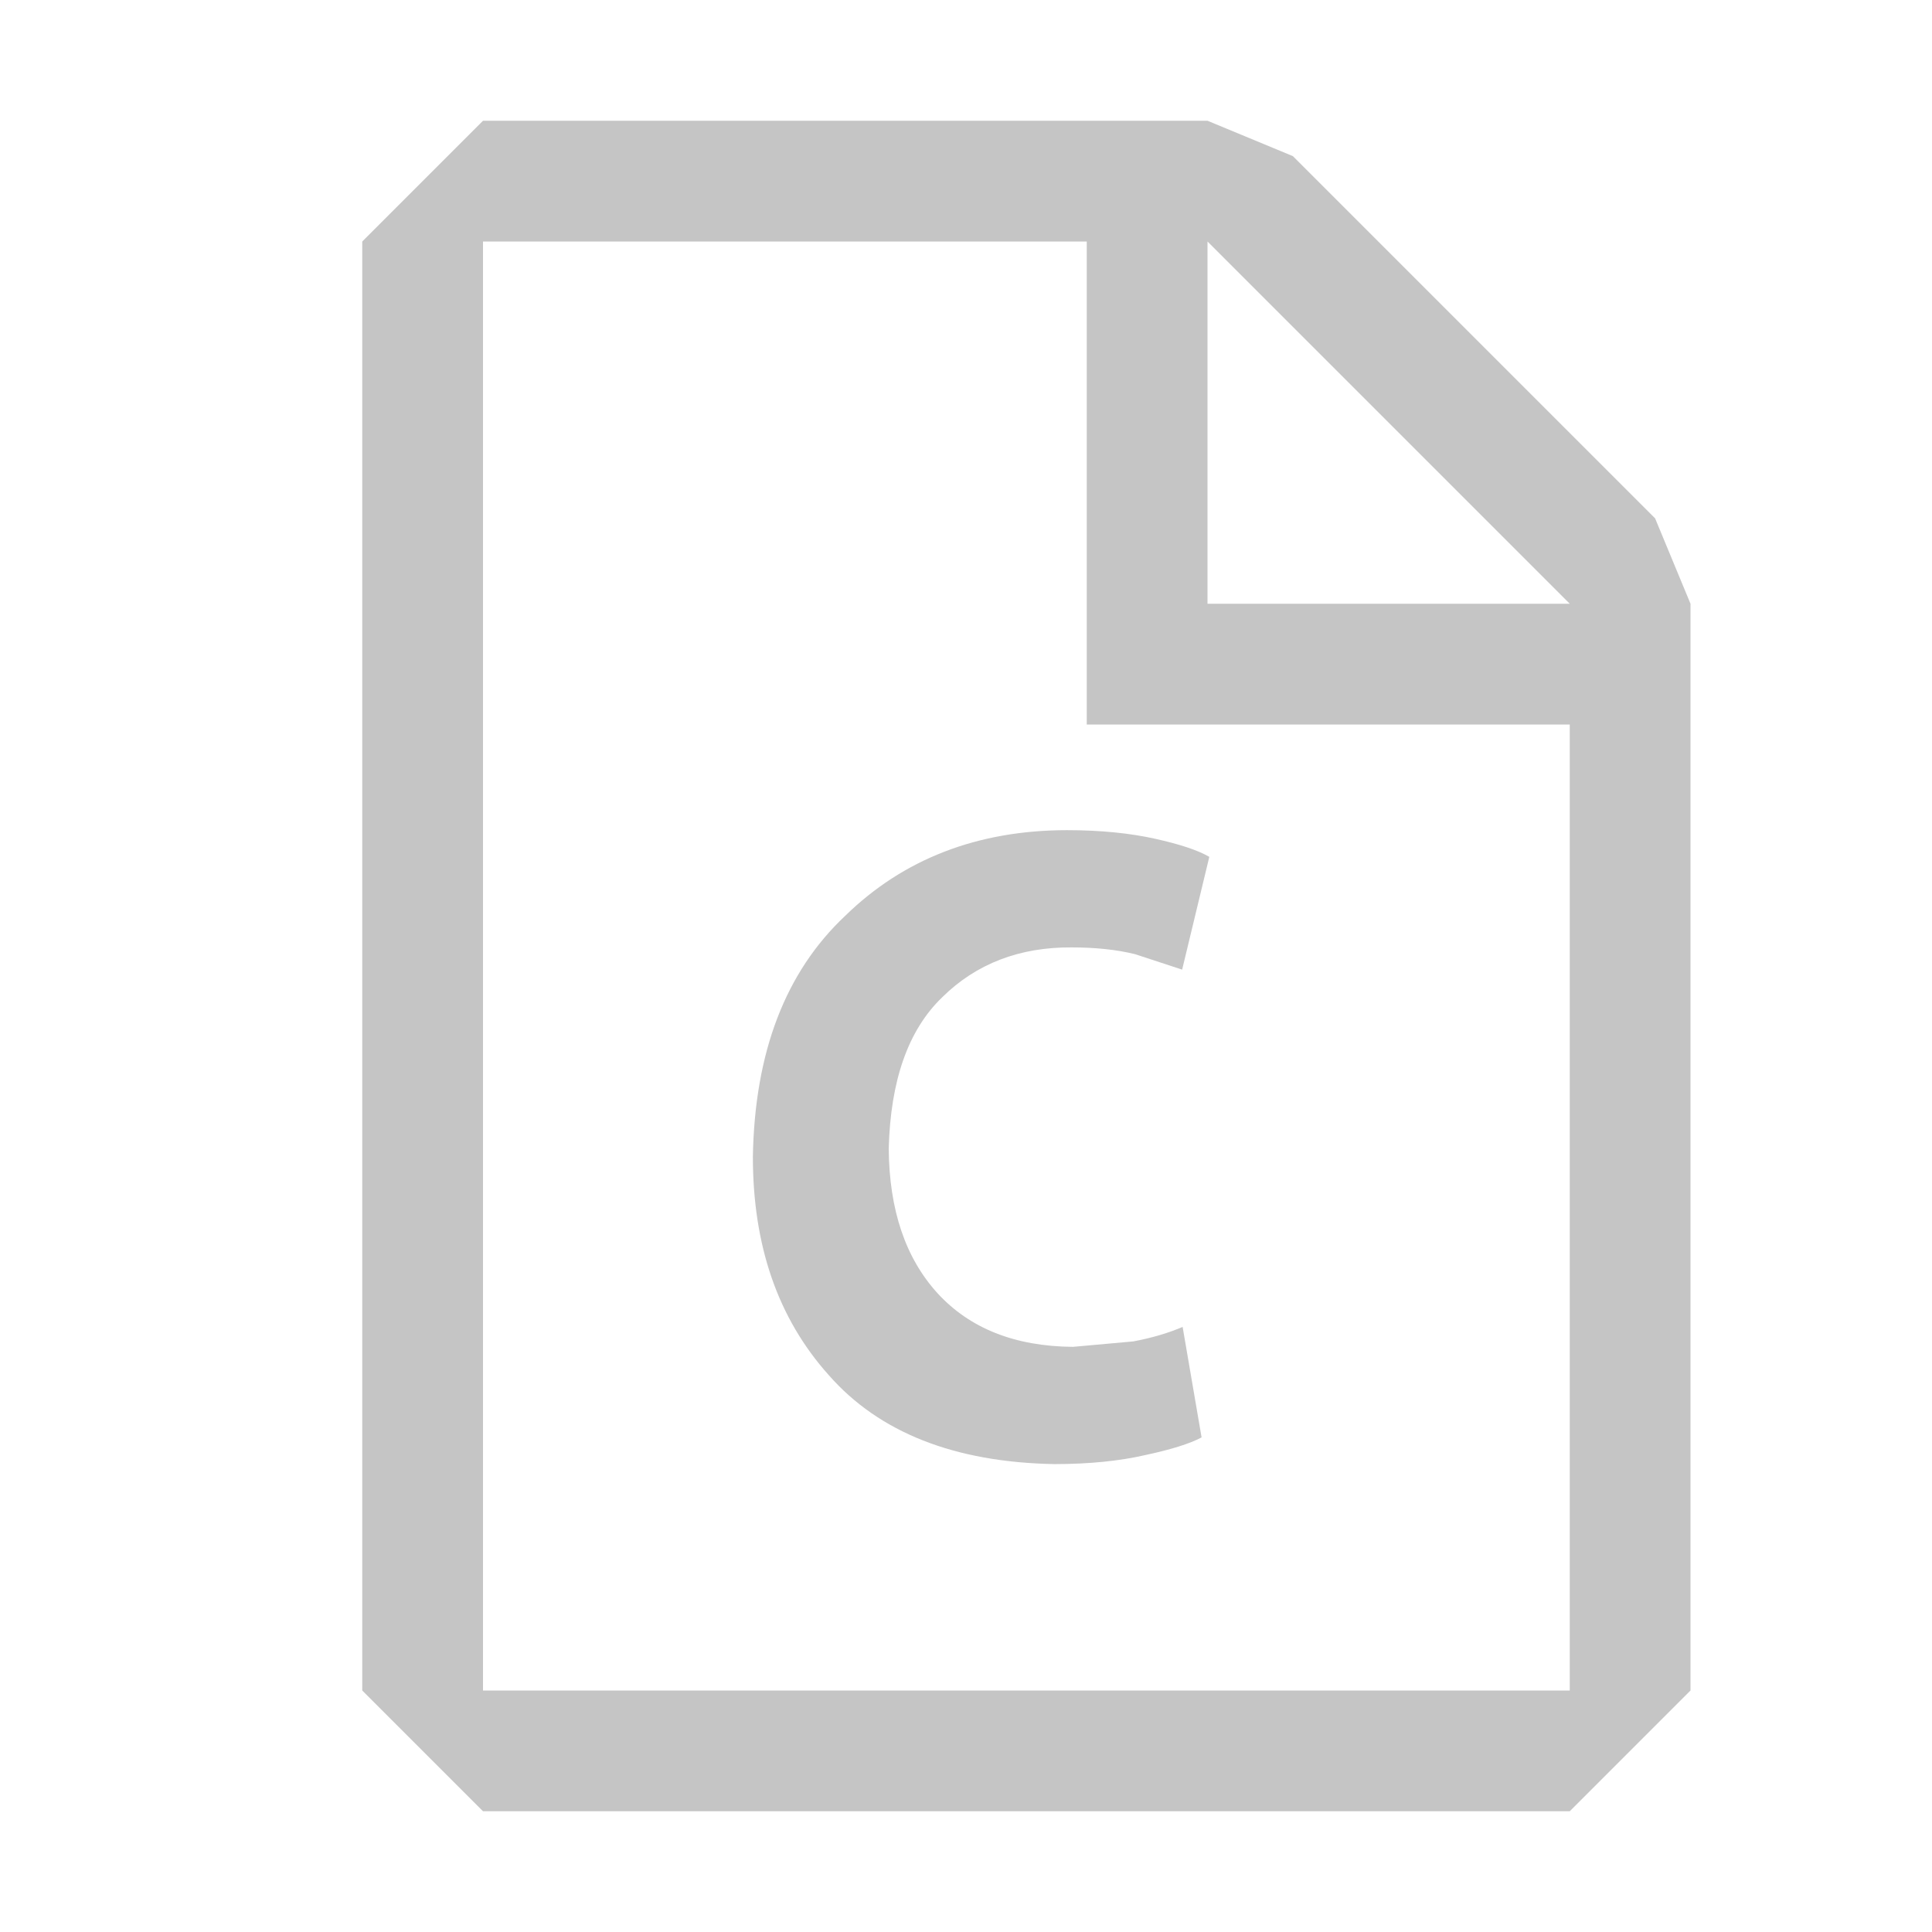
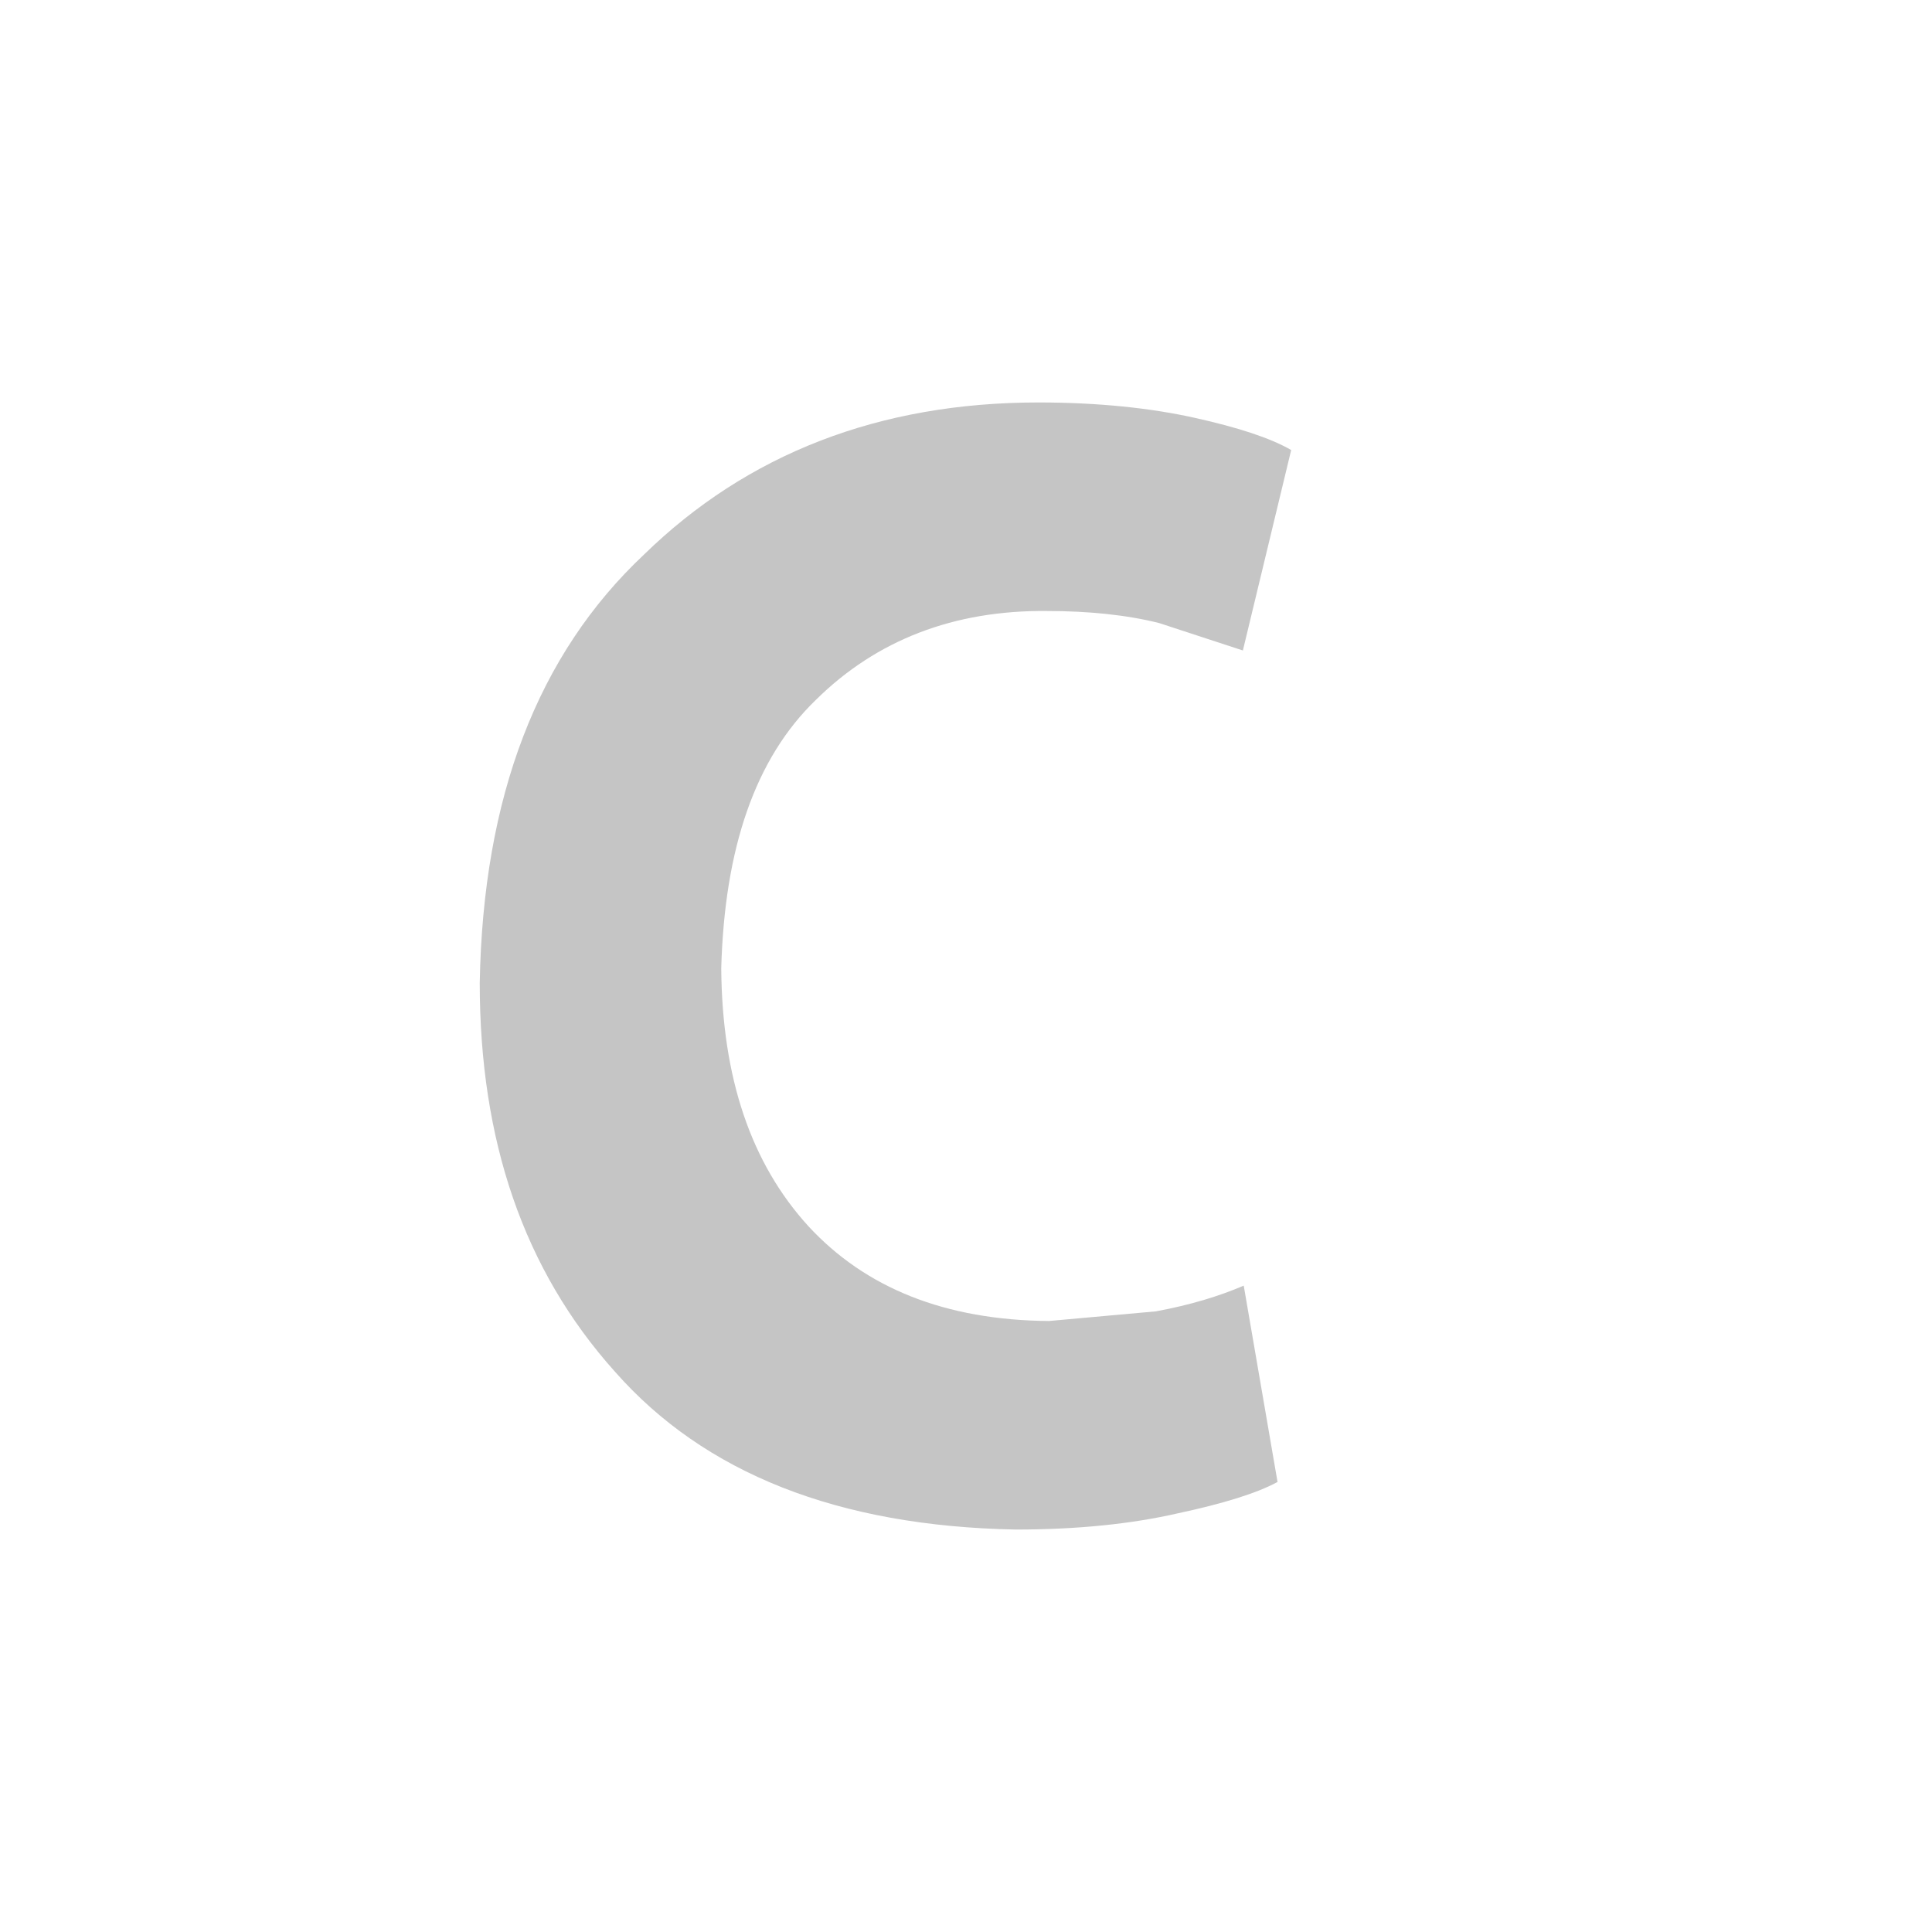
<svg xmlns="http://www.w3.org/2000/svg" width="16" height="16" viewBox="0 0 16 16" fill="none">
-   <path fill-rule="evenodd" clip-rule="evenodd" d="M4 1L3 2V14L4 15H13L14 14V5L13.707 4.293L10.707 1.293L10 1H4ZM4 14V2H9V6H13V14H4ZM13 5L10 2V5H13Z" fill="#C5C5C5" />
-   <path d="M9.794 10.989L9.951 11.904C9.854 11.956 9.696 12.005 9.486 12.05C9.273 12.099 9.021 12.125 8.732 12.125C7.904 12.11 7.281 11.863 6.865 11.39C6.438 10.914 6.235 10.31 6.235 9.579C6.25 8.713 6.505 8.049 7 7.584C7.48 7.115 8.095 6.875 8.838 6.875C9.119 6.875 9.363 6.901 9.565 6.946C9.768 6.991 9.918 7.04 10.015 7.096L9.79 8.03L9.4 7.902C9.25 7.865 9.074 7.846 8.875 7.846C8.444 7.843 8.084 7.981 7.803 8.259C7.518 8.533 7.375 8.953 7.36 9.511C7.364 10.021 7.499 10.419 7.765 10.711C8.031 11 8.402 11.15 8.886 11.154L9.385 11.109C9.546 11.079 9.681 11.037 9.794 10.989Z" fill="#C5C5C5" />
+   <path d="M10.3 10.647L10.58 12.273C10.407 12.367 10.127 12.453 9.753 12.533C9.373 12.62 8.927 12.667 8.413 12.667C6.94 12.64 5.833 12.2 5.093 11.36C4.333 10.513 3.973 9.44 3.973 8.14C4 6.6 4.453 5.42 5.333 4.593C6.187 3.76 7.28 3.333 8.6 3.333C9.1 3.333 9.533 3.38 9.893 3.46C10.253 3.54 10.52 3.627 10.693 3.727L10.293 5.387L9.6 5.16C9.333 5.093 9.02 5.06 8.667 5.06C7.9 5.053 7.26 5.3 6.76 5.793C6.253 6.28 6 7.027 5.973 8.02C5.98 8.927 6.22 9.633 6.693 10.153C7.167 10.667 7.827 10.933 8.687 10.94L9.573 10.86C9.86 10.807 10.1 10.733 10.3 10.647Z" fill="#C5C5C5" />
</svg>
